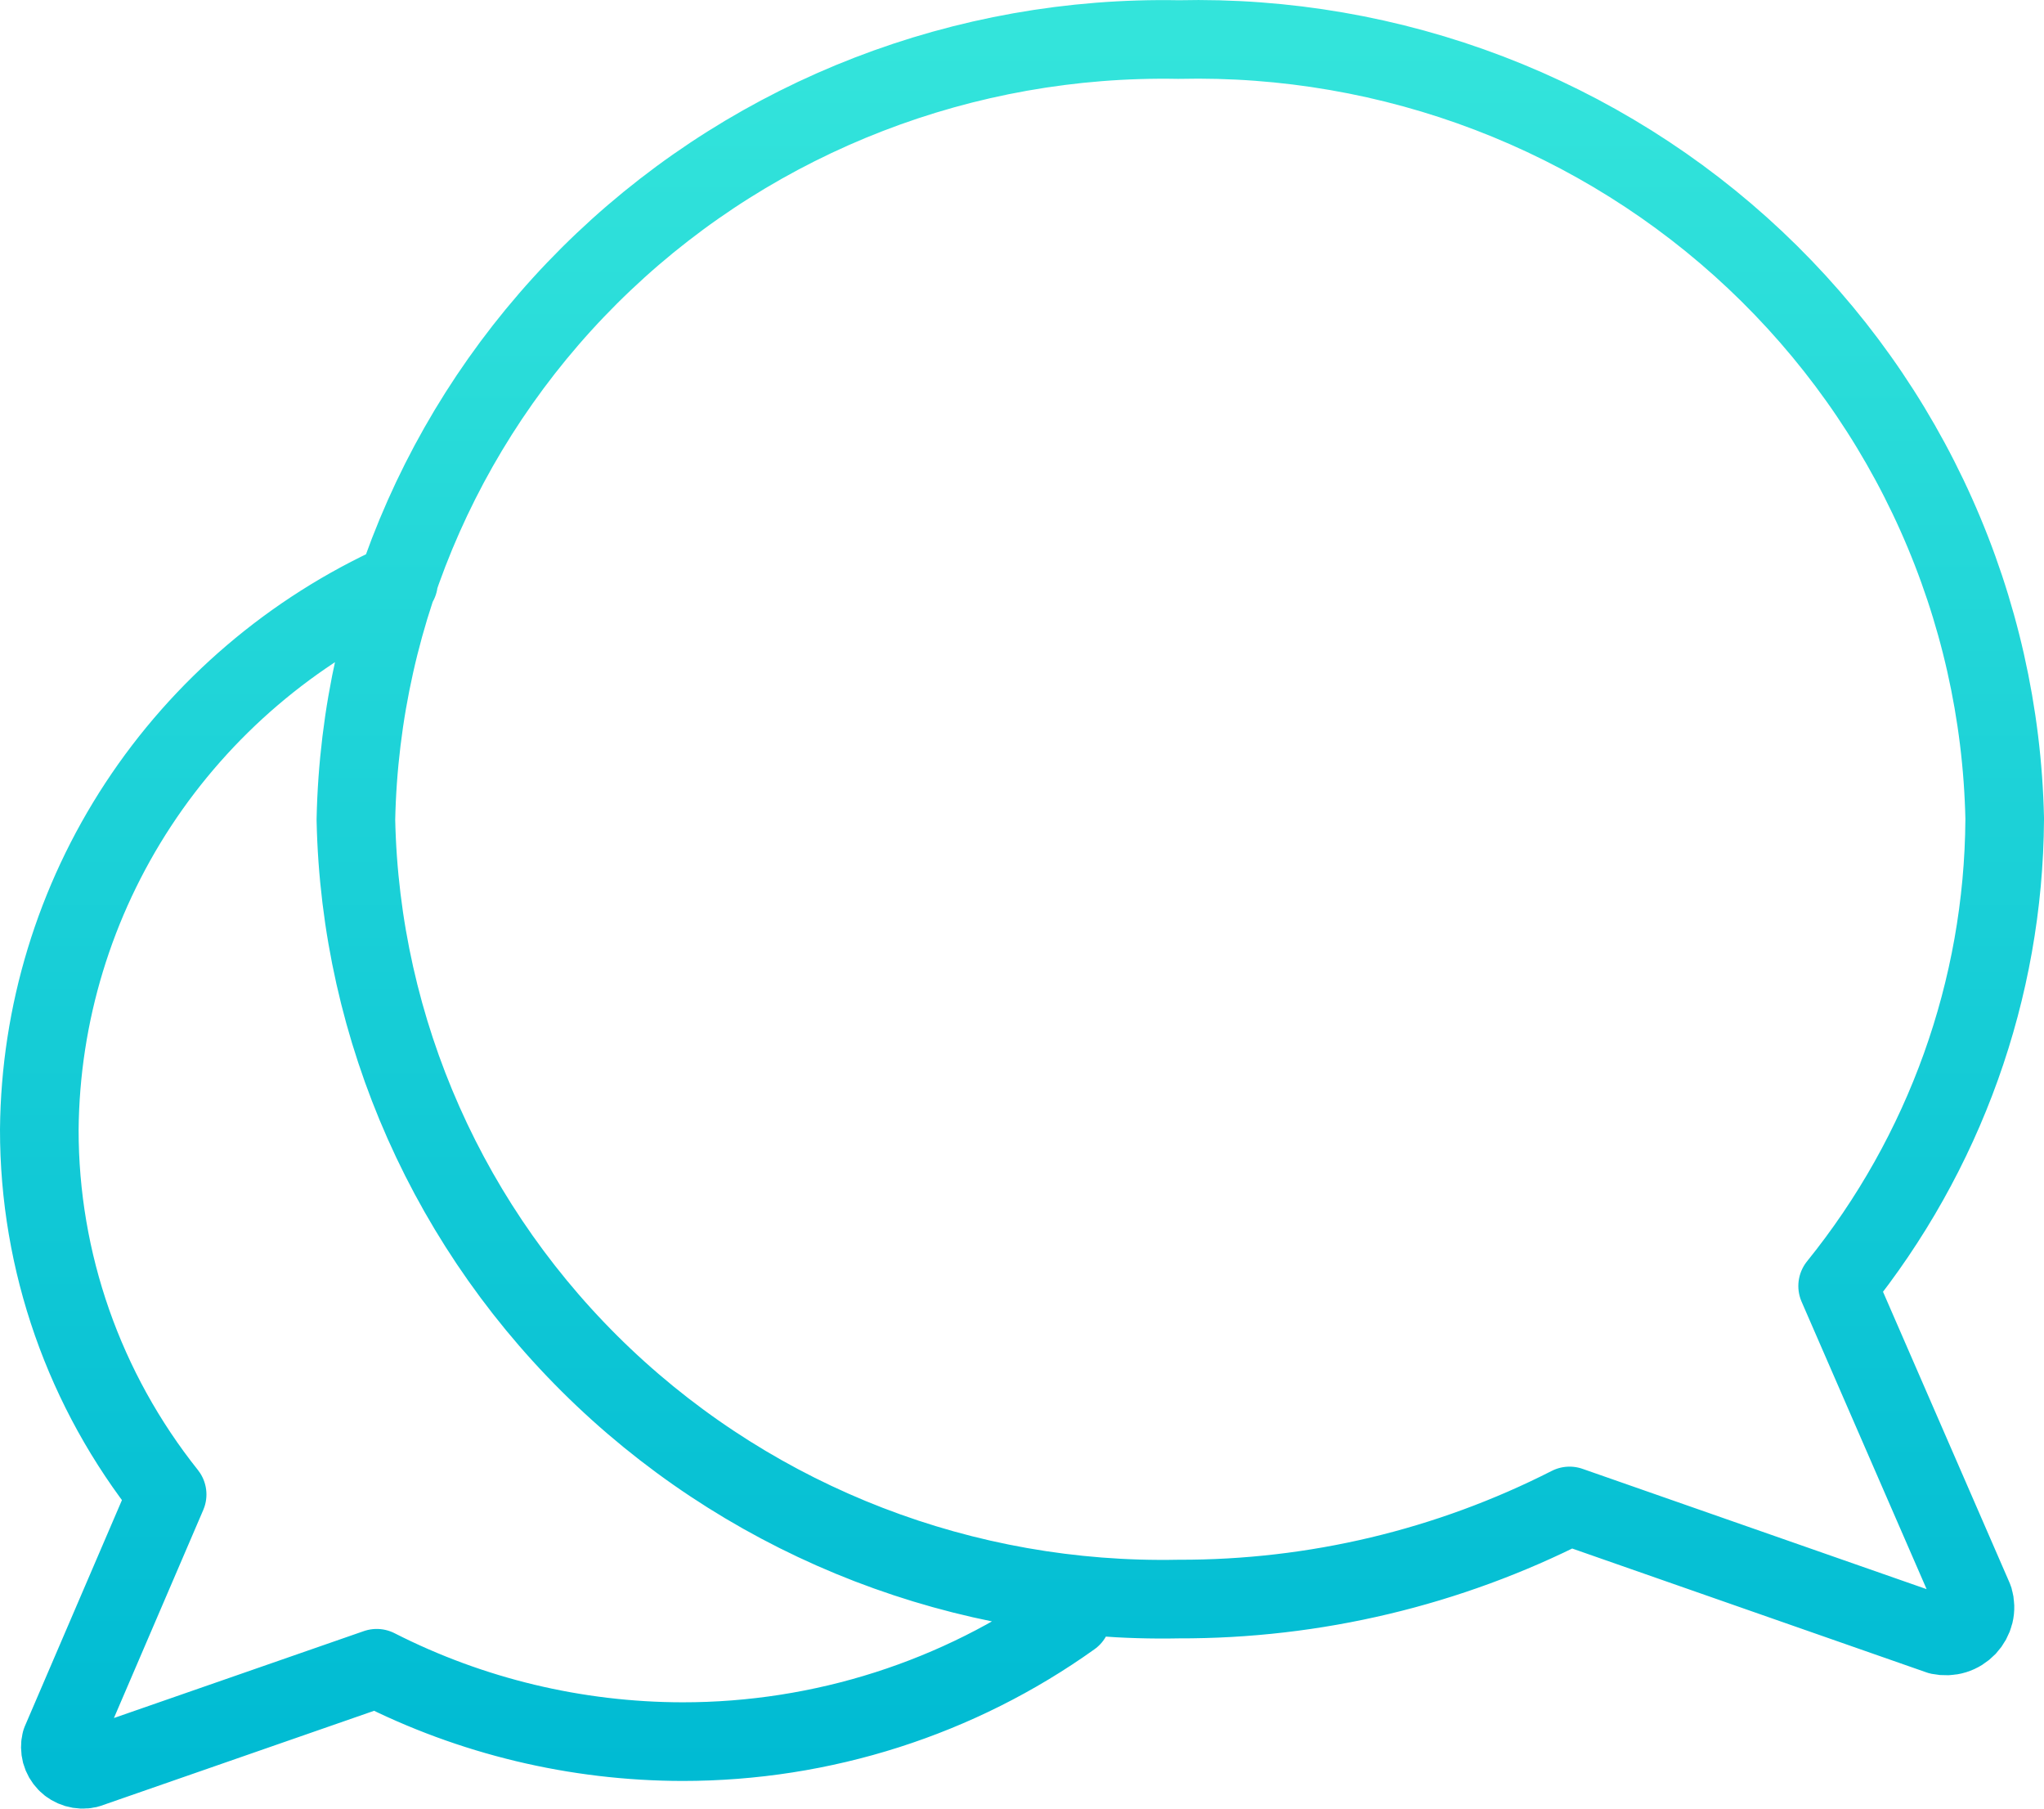
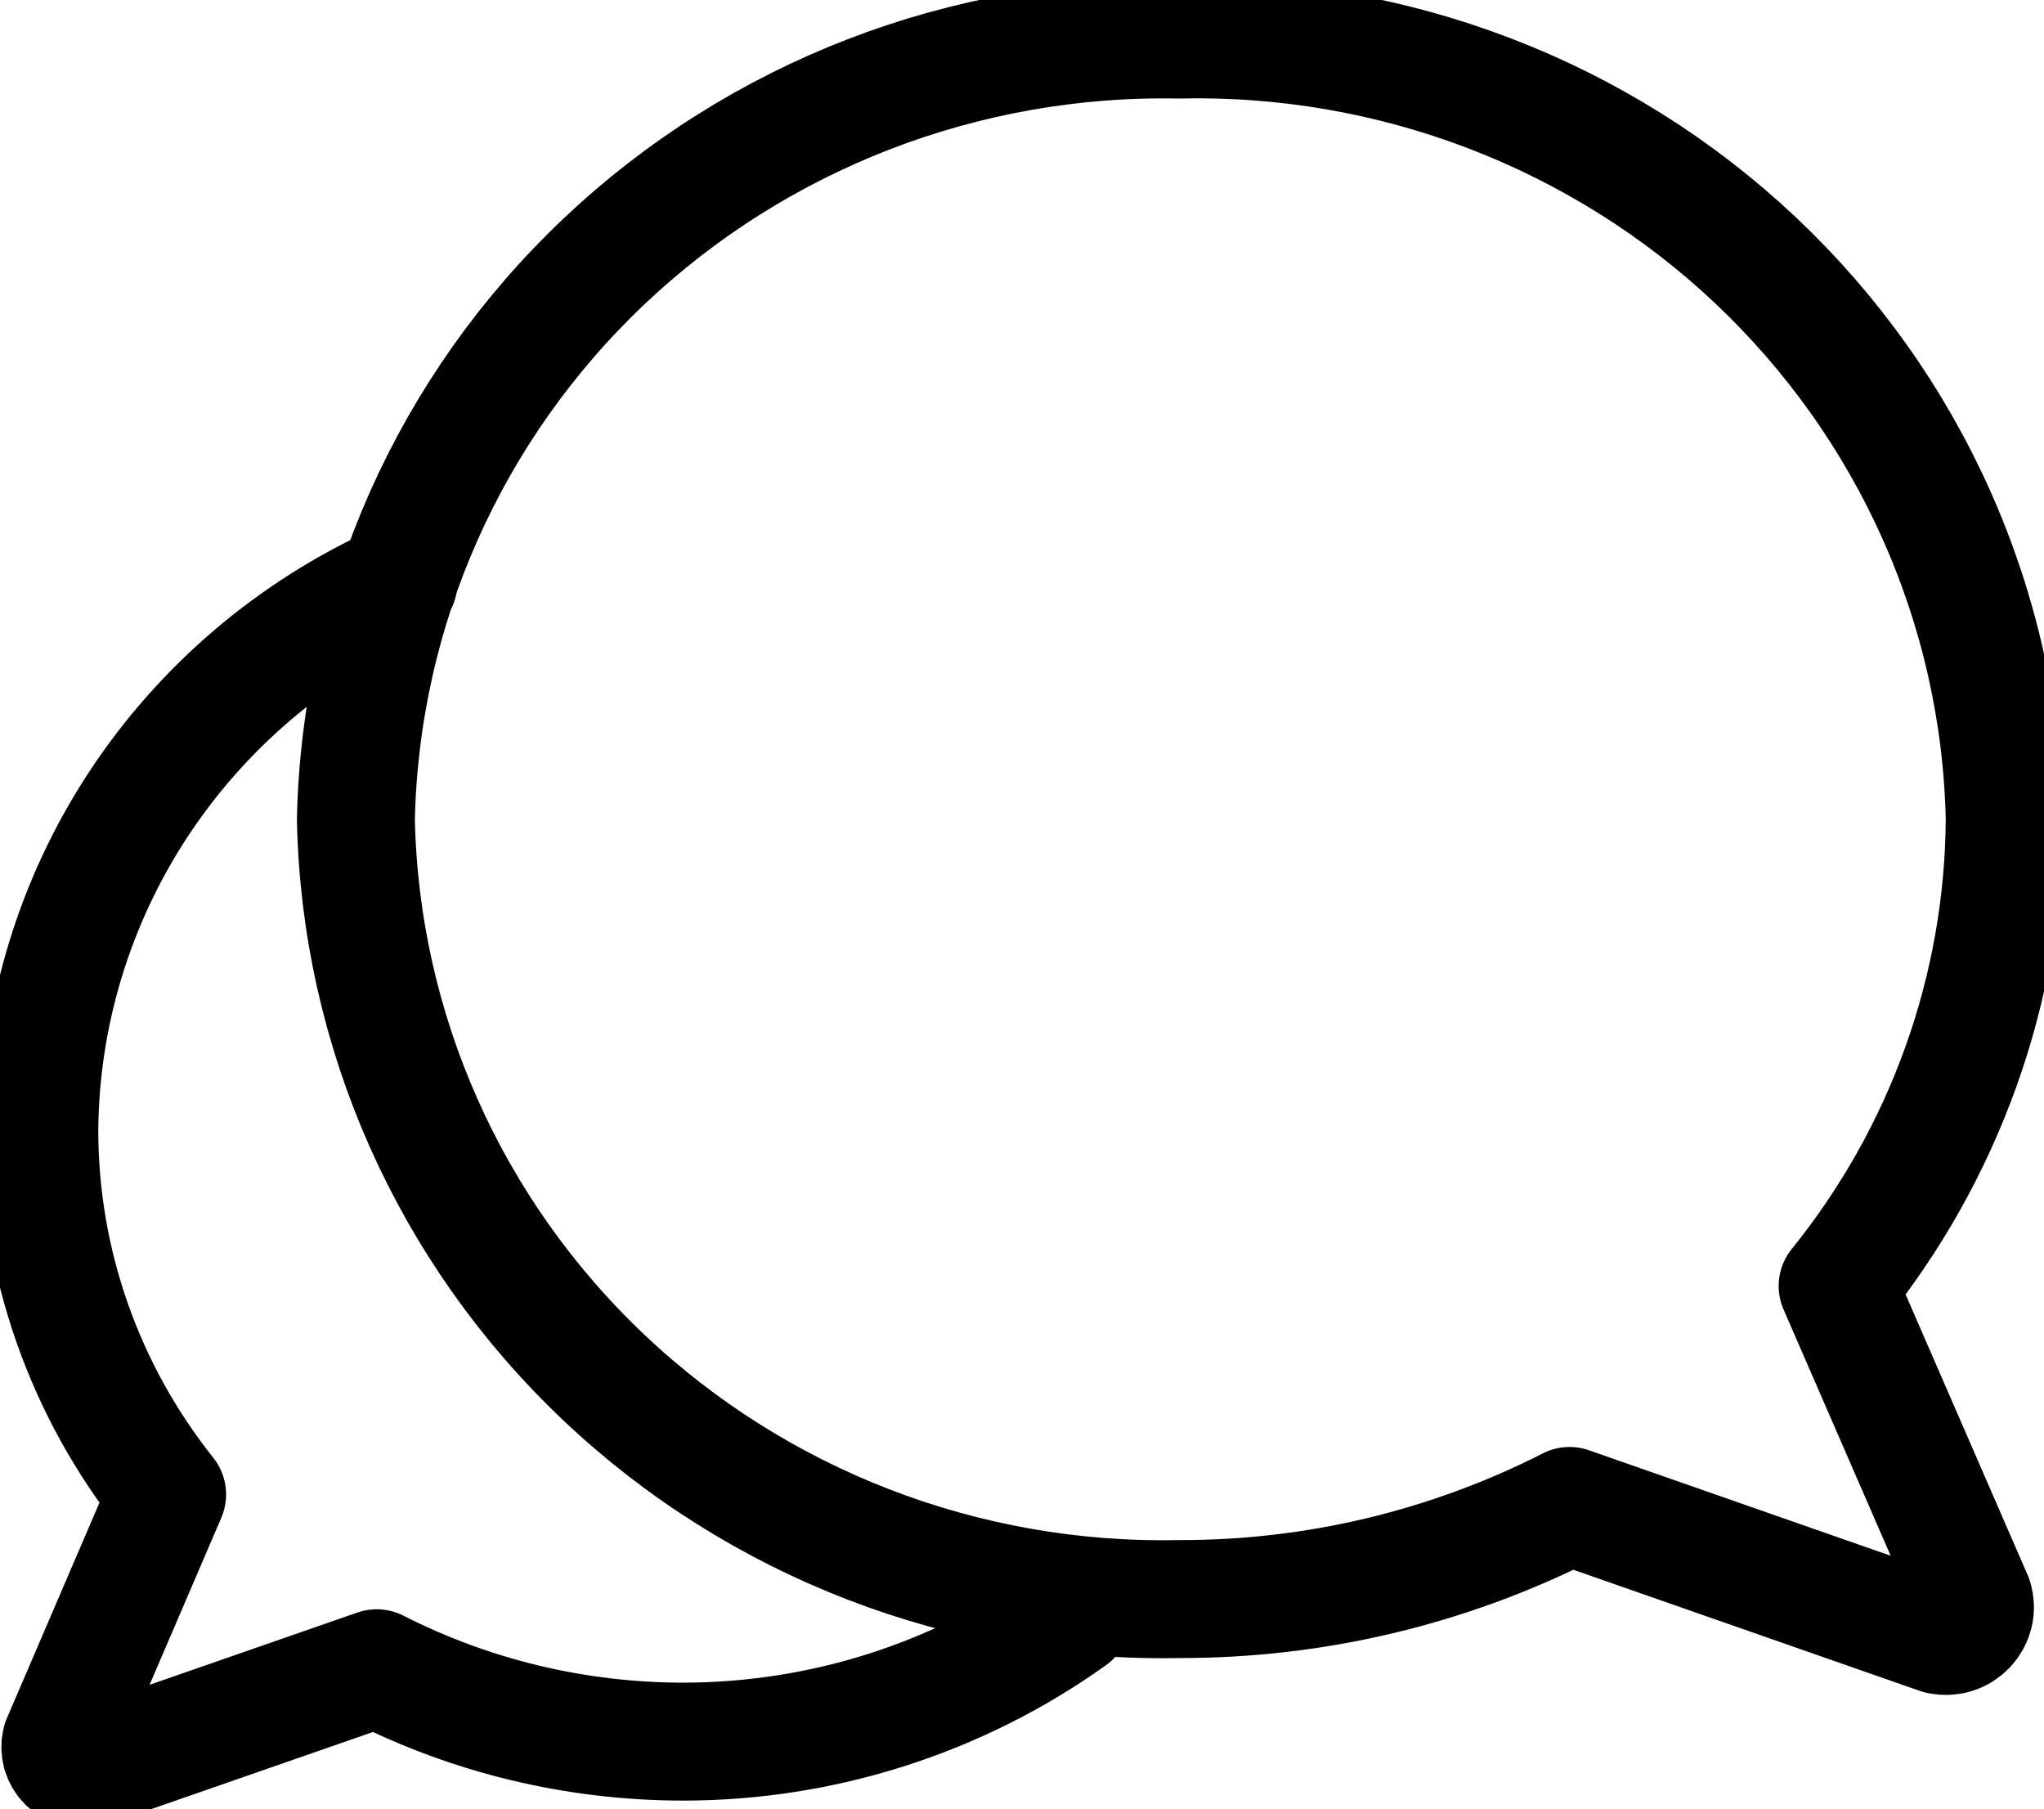
<svg xmlns="http://www.w3.org/2000/svg" width="26" height="23" viewBox="0 0 26 23" fill="none">
-   <path d="M5.069 7.407C3.716 8.019 2.568 8.999 1.759 10.23C0.95 11.462 0.513 12.896 0.5 14.363C0.498 16.047 1.071 17.681 2.126 19.005L0.776 22.148C0.764 22.194 0.765 22.243 0.777 22.29C0.79 22.337 0.814 22.379 0.848 22.414C0.882 22.449 0.925 22.474 0.972 22.488C1.019 22.502 1.068 22.504 1.116 22.493L4.792 21.215C5.995 21.827 7.328 22.146 8.681 22.148C10.459 22.149 12.192 21.595 13.632 20.566M25.5 10.424C25.486 12.58 24.737 14.668 23.375 16.354L25.107 20.335C25.125 20.396 25.127 20.461 25.112 20.523C25.097 20.584 25.066 20.641 25.022 20.688C24.978 20.734 24.923 20.769 24.861 20.788C24.8 20.807 24.734 20.809 24.671 20.796L19.965 19.151C18.427 19.934 16.722 20.34 14.992 20.335C12.272 20.389 9.641 19.374 7.679 17.516C5.716 15.657 4.583 13.107 4.527 10.424C4.583 7.741 5.716 5.189 7.678 3.329C9.64 1.469 12.271 0.452 14.992 0.503C16.341 0.472 17.684 0.704 18.942 1.185C20.2 1.666 21.351 2.387 22.326 3.306C23.302 4.226 24.085 5.326 24.629 6.543C25.174 7.761 25.47 9.073 25.5 10.403V10.424Z" stroke="url(#paint0_linear_58_428)" stroke-linecap="round" stroke-linejoin="round" />
-   <defs>
-     <linearGradient id="paint0_linear_58_428" x1="13" y1="0.5" x2="13" y2="22.5" gradientUnits="userSpaceOnUse">
-       <stop stop-color="#33E4DB" />
-       <stop offset="1" stop-color="#00BBD3" />
-     </linearGradient>
-   </defs>
+   <path d="M5.069 7.407C3.716 8.019 2.568 8.999 1.759 10.23C0.95 11.462 0.513 12.896 0.5 14.363C0.498 16.047 1.071 17.681 2.126 19.005L0.776 22.148C0.764 22.194 0.765 22.243 0.777 22.29C0.79 22.337 0.814 22.379 0.848 22.414C0.882 22.449 0.925 22.474 0.972 22.488C1.019 22.502 1.068 22.504 1.116 22.493L4.792 21.215C5.995 21.827 7.328 22.146 8.681 22.148C10.459 22.149 12.192 21.595 13.632 20.566M25.5 10.424C25.486 12.58 24.737 14.668 23.375 16.354L25.107 20.335C25.125 20.396 25.127 20.461 25.112 20.523C25.097 20.584 25.066 20.641 25.022 20.688C24.978 20.734 24.923 20.769 24.861 20.788C24.8 20.807 24.734 20.809 24.671 20.796L19.965 19.151C18.427 19.934 16.722 20.34 14.992 20.335C12.272 20.389 9.641 19.374 7.679 17.516C5.716 15.657 4.583 13.107 4.527 10.424C4.583 7.741 5.716 5.189 7.678 3.329C9.64 1.469 12.271 0.452 14.992 0.503C16.341 0.472 17.684 0.704 18.942 1.185C20.2 1.666 21.351 2.387 22.326 3.306C23.302 4.226 24.085 5.326 24.629 6.543C25.174 7.761 25.47 9.073 25.5 10.403V10.424Z" stroke="currentColor" stroke-width="1.5" fill="none" stroke-linecap="round" stroke-linejoin="round" />
</svg>
